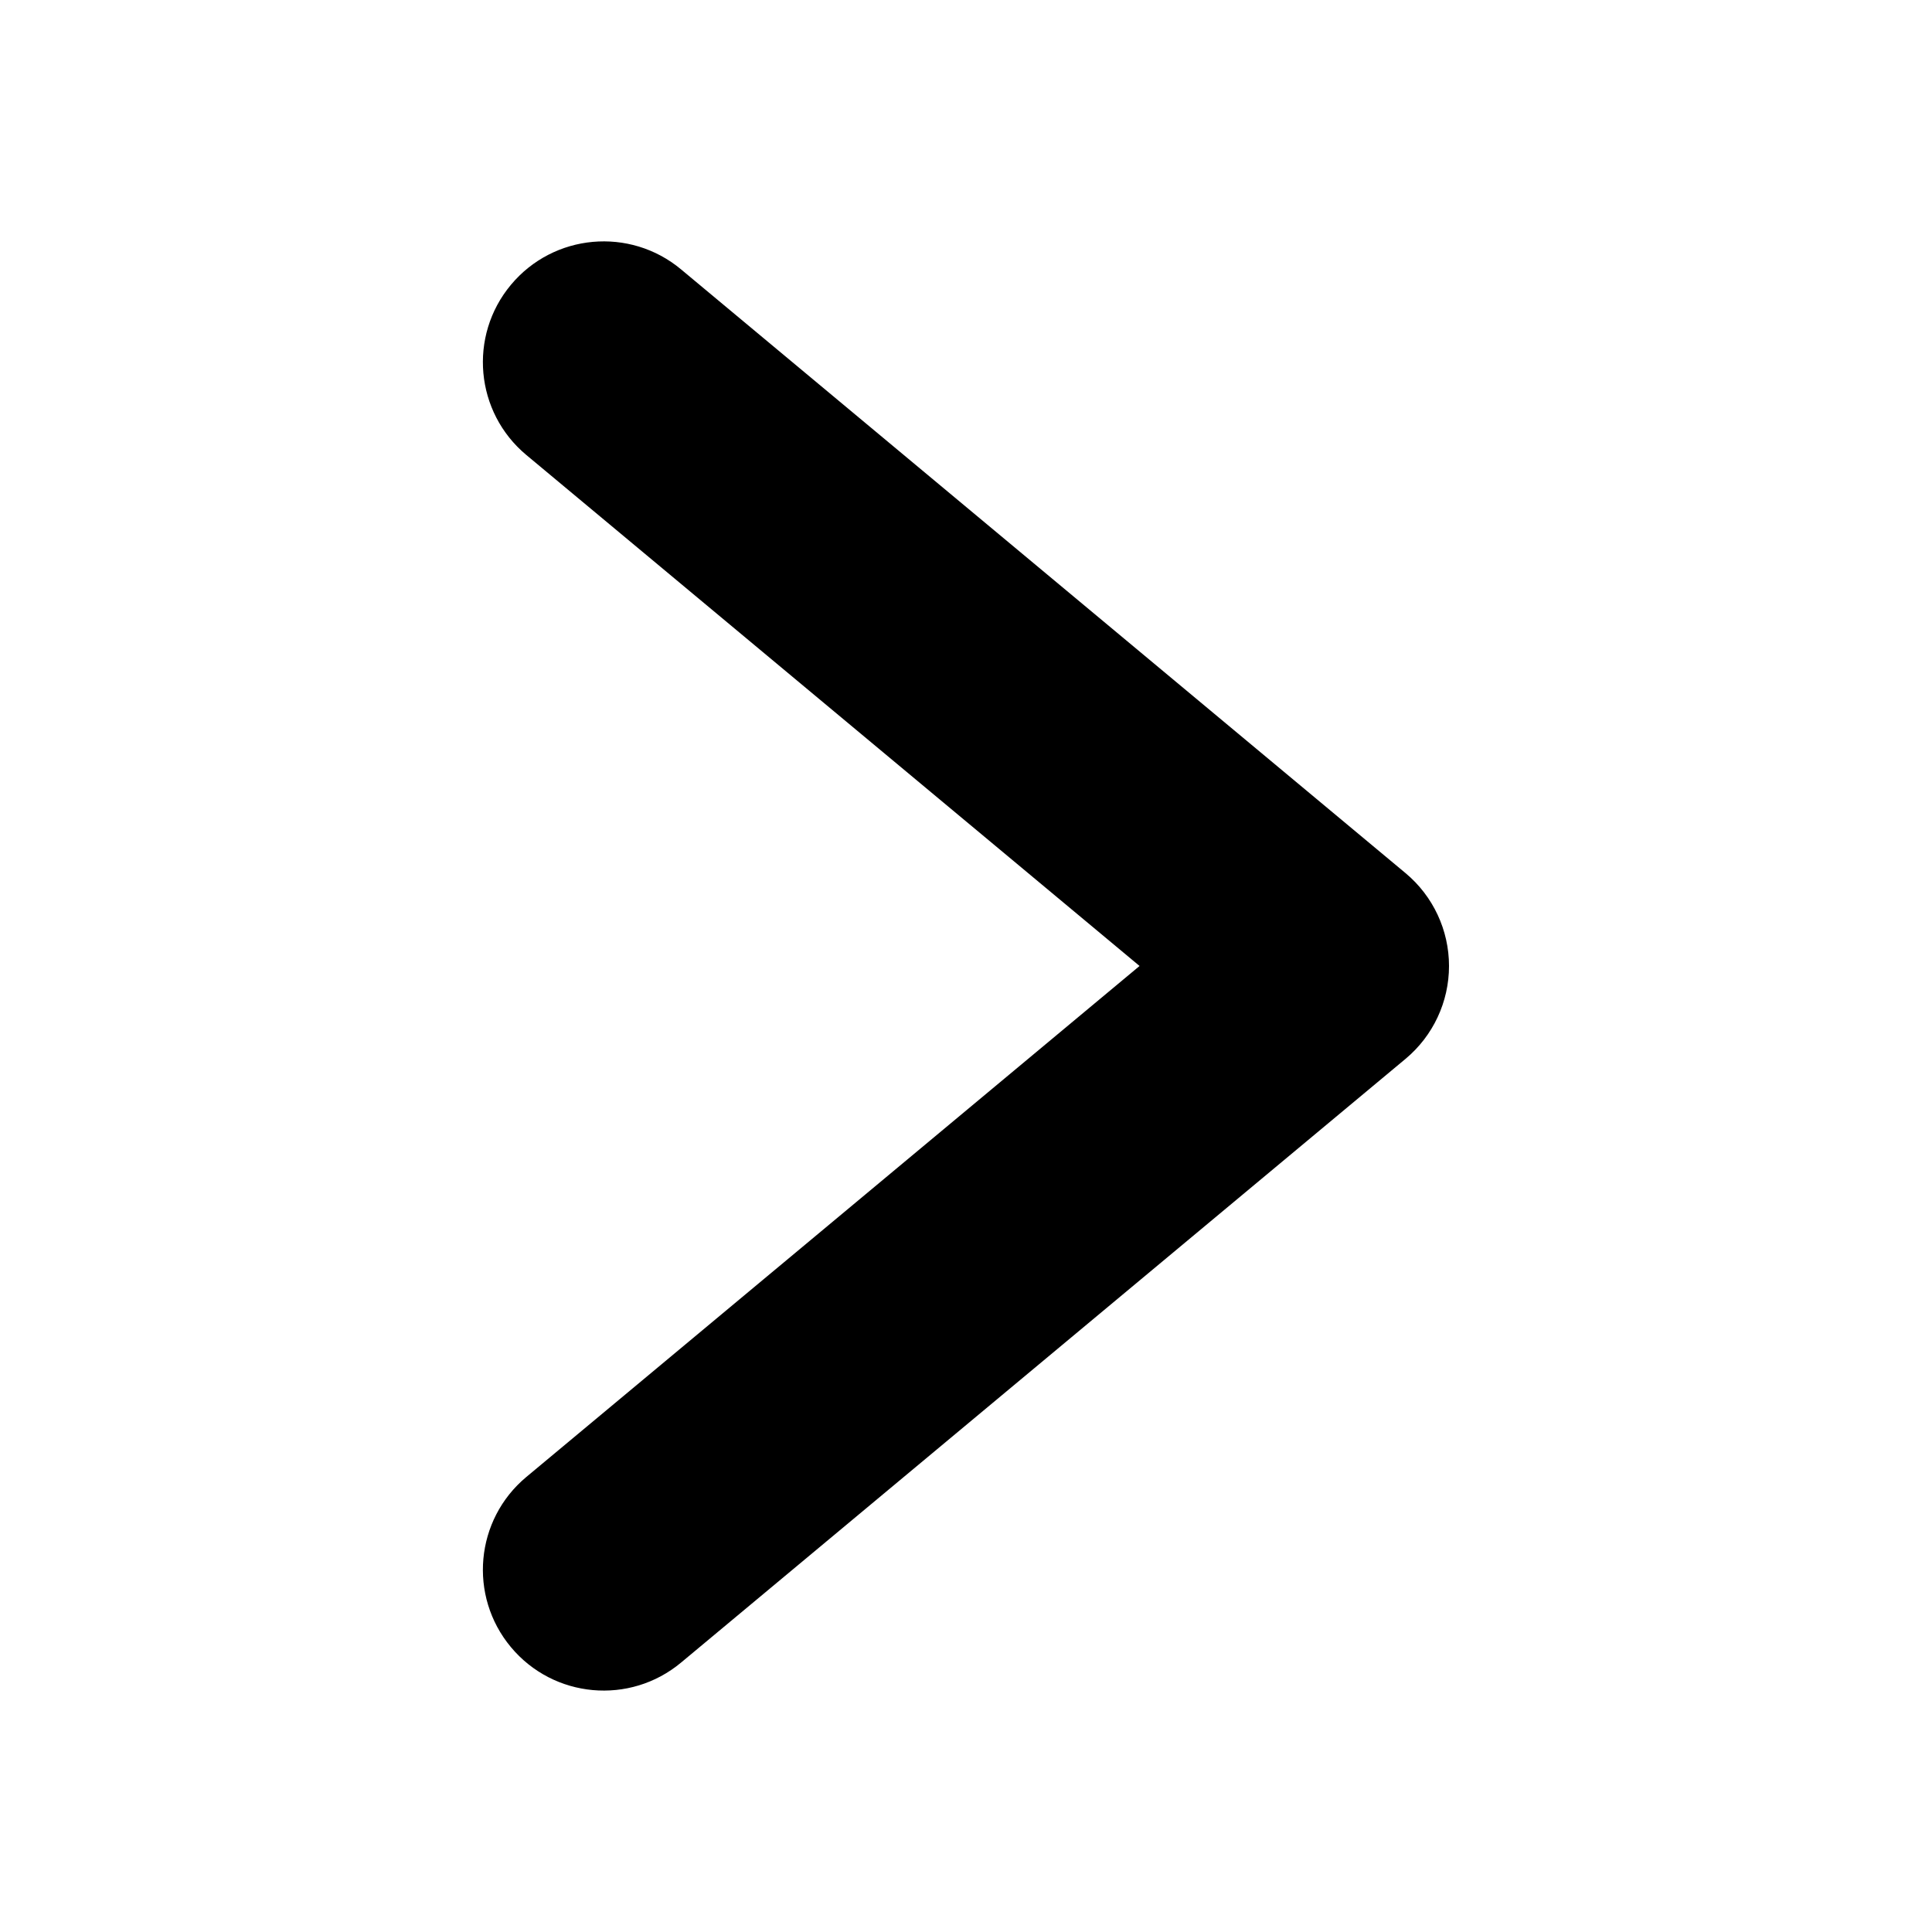
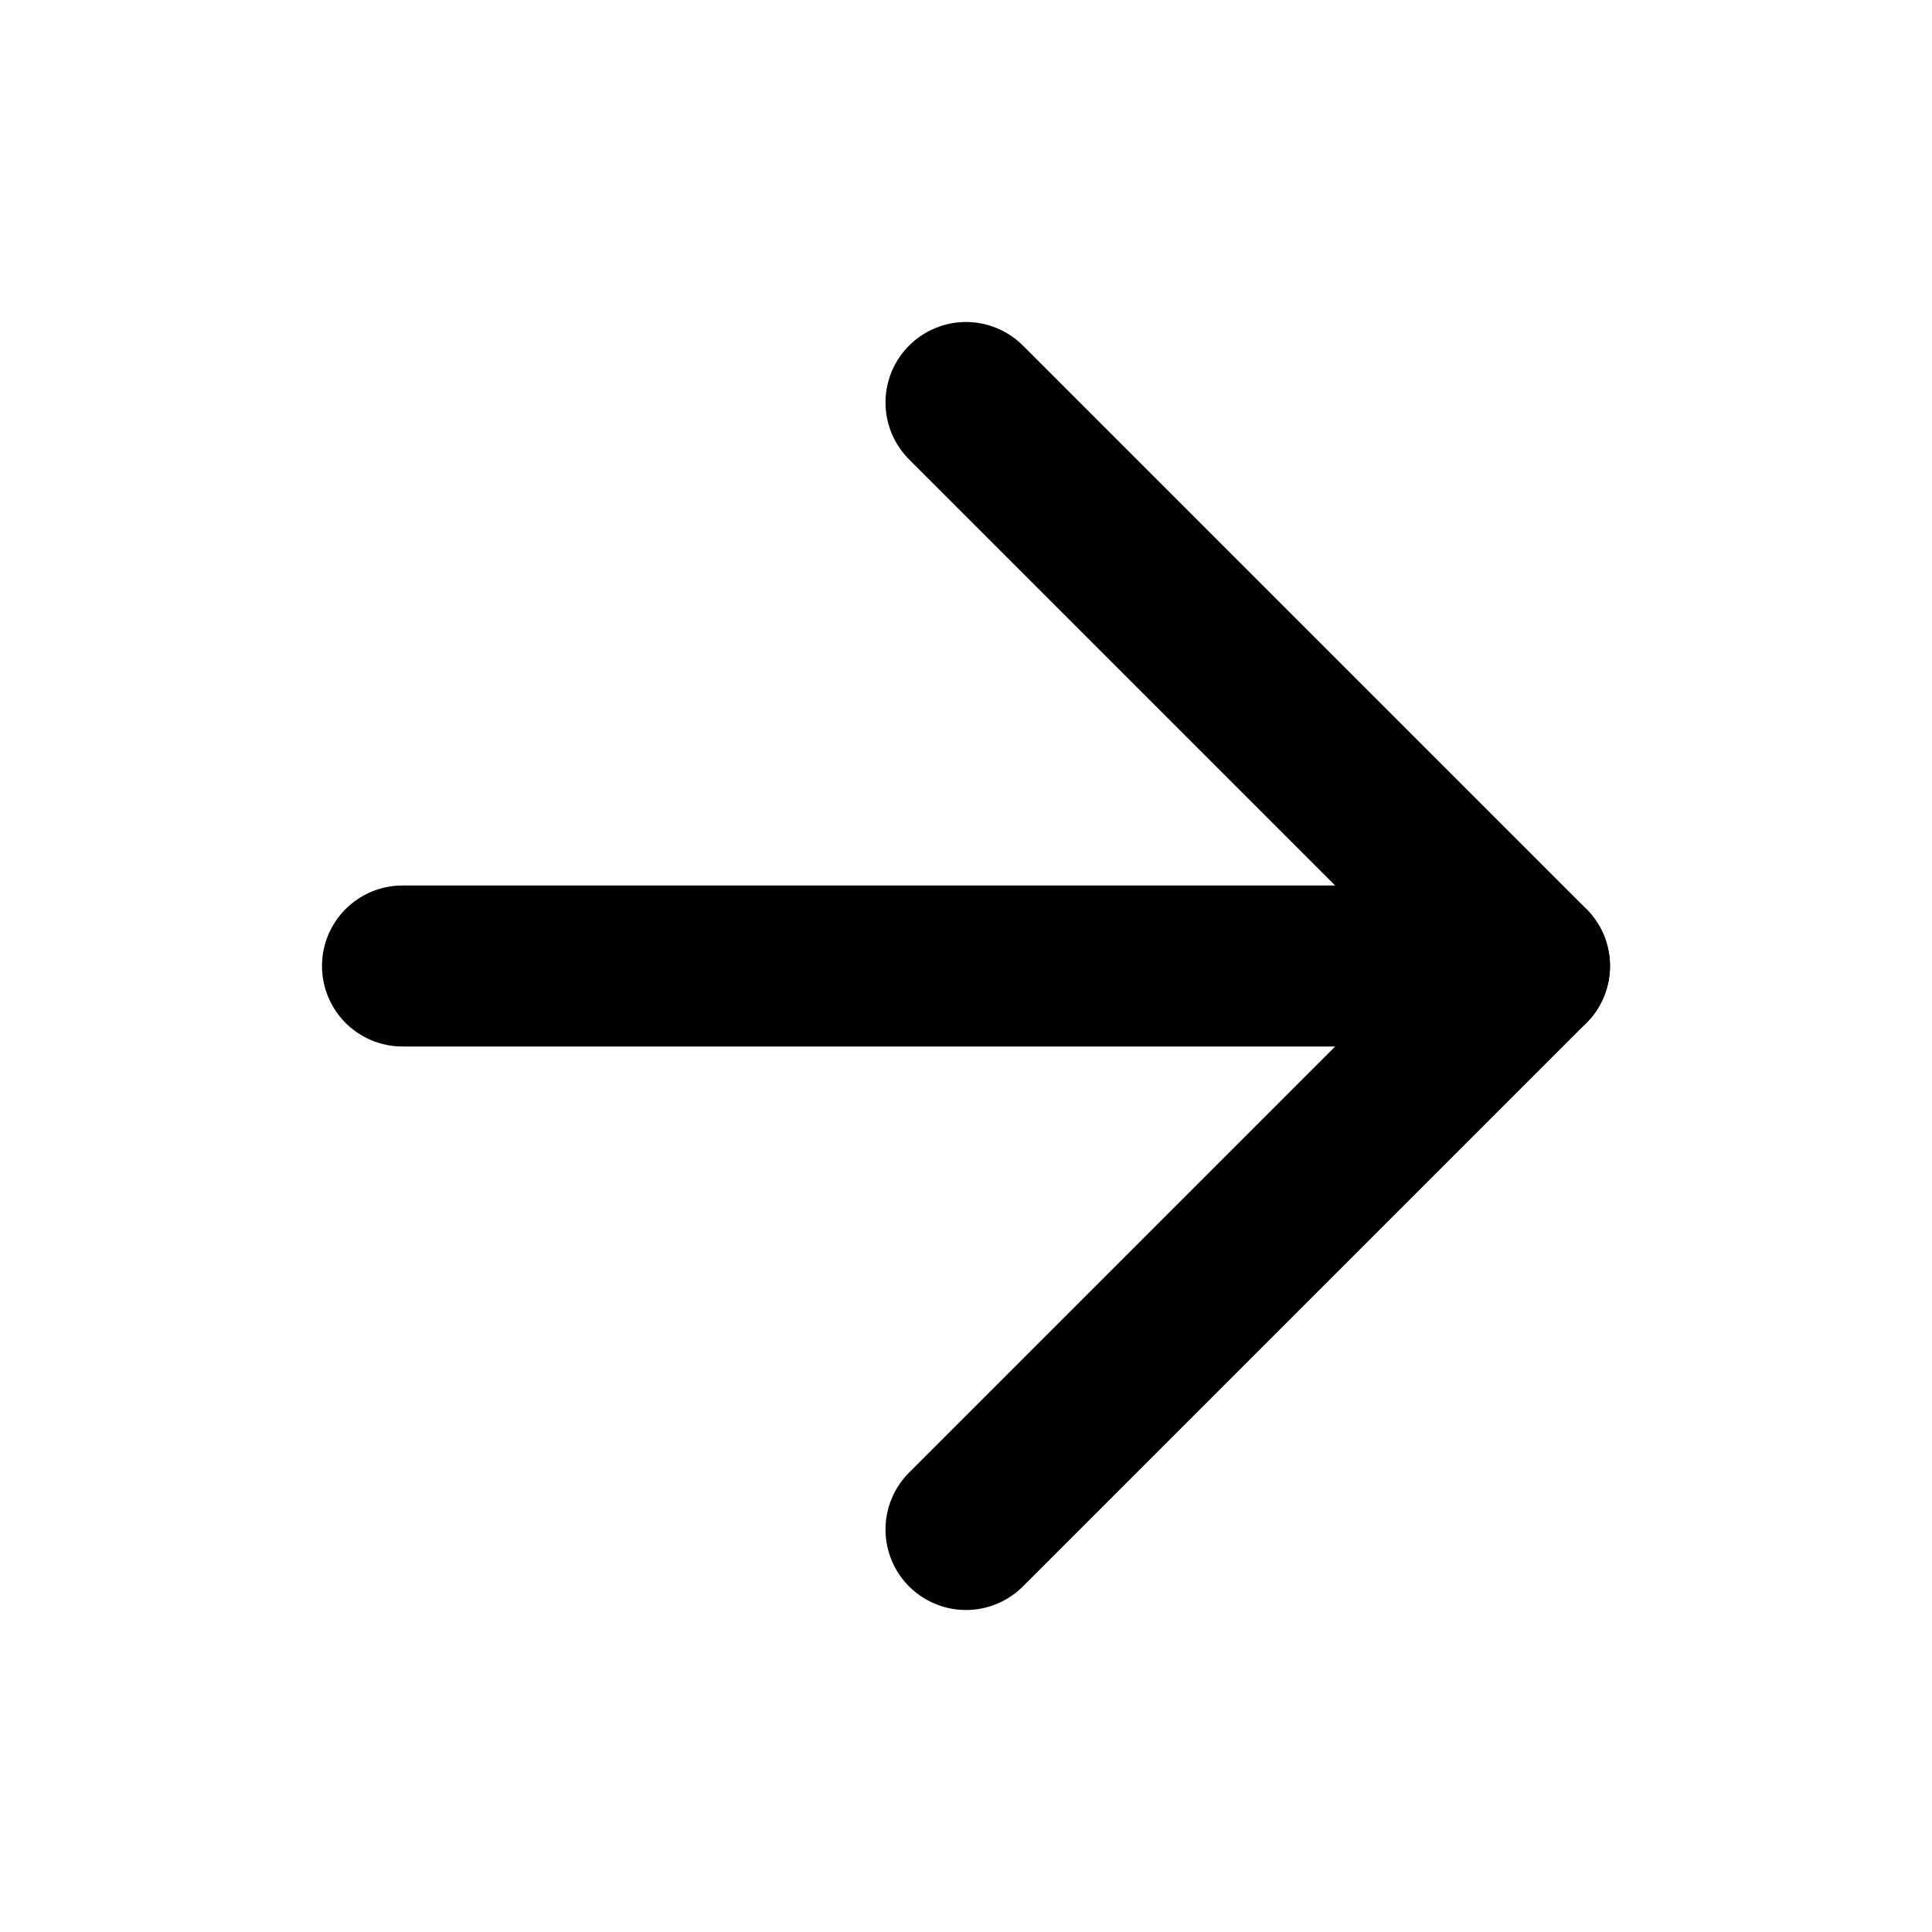
- <svg xmlns="http://www.w3.org/2000/svg" viewBox="0 0 96 96">
-   <path d="M69.844,43.388,33.842,13.386a6.003,6.003,0,0,0-7.688,9.223l30.47,25.39-30.47,25.39a6.003,6.003,0,0,0,7.688,9.223L69.844,52.611a6.009,6.009,0,0,0,0-9.223Z" />
+ <svg xmlns="http://www.w3.org/2000/svg" width="32" height="32" viewBox="0 0 24 24" fill="none" stroke="currentColor" stroke-width="2" stroke-linecap="round" stroke-linejoin="round" class="lucide lucide-arrow-right-icon lucide-arrow-right">
+   <path d="M5 12h14" />
+   <path d="m12 5 7 7-7 7" />
</svg>
